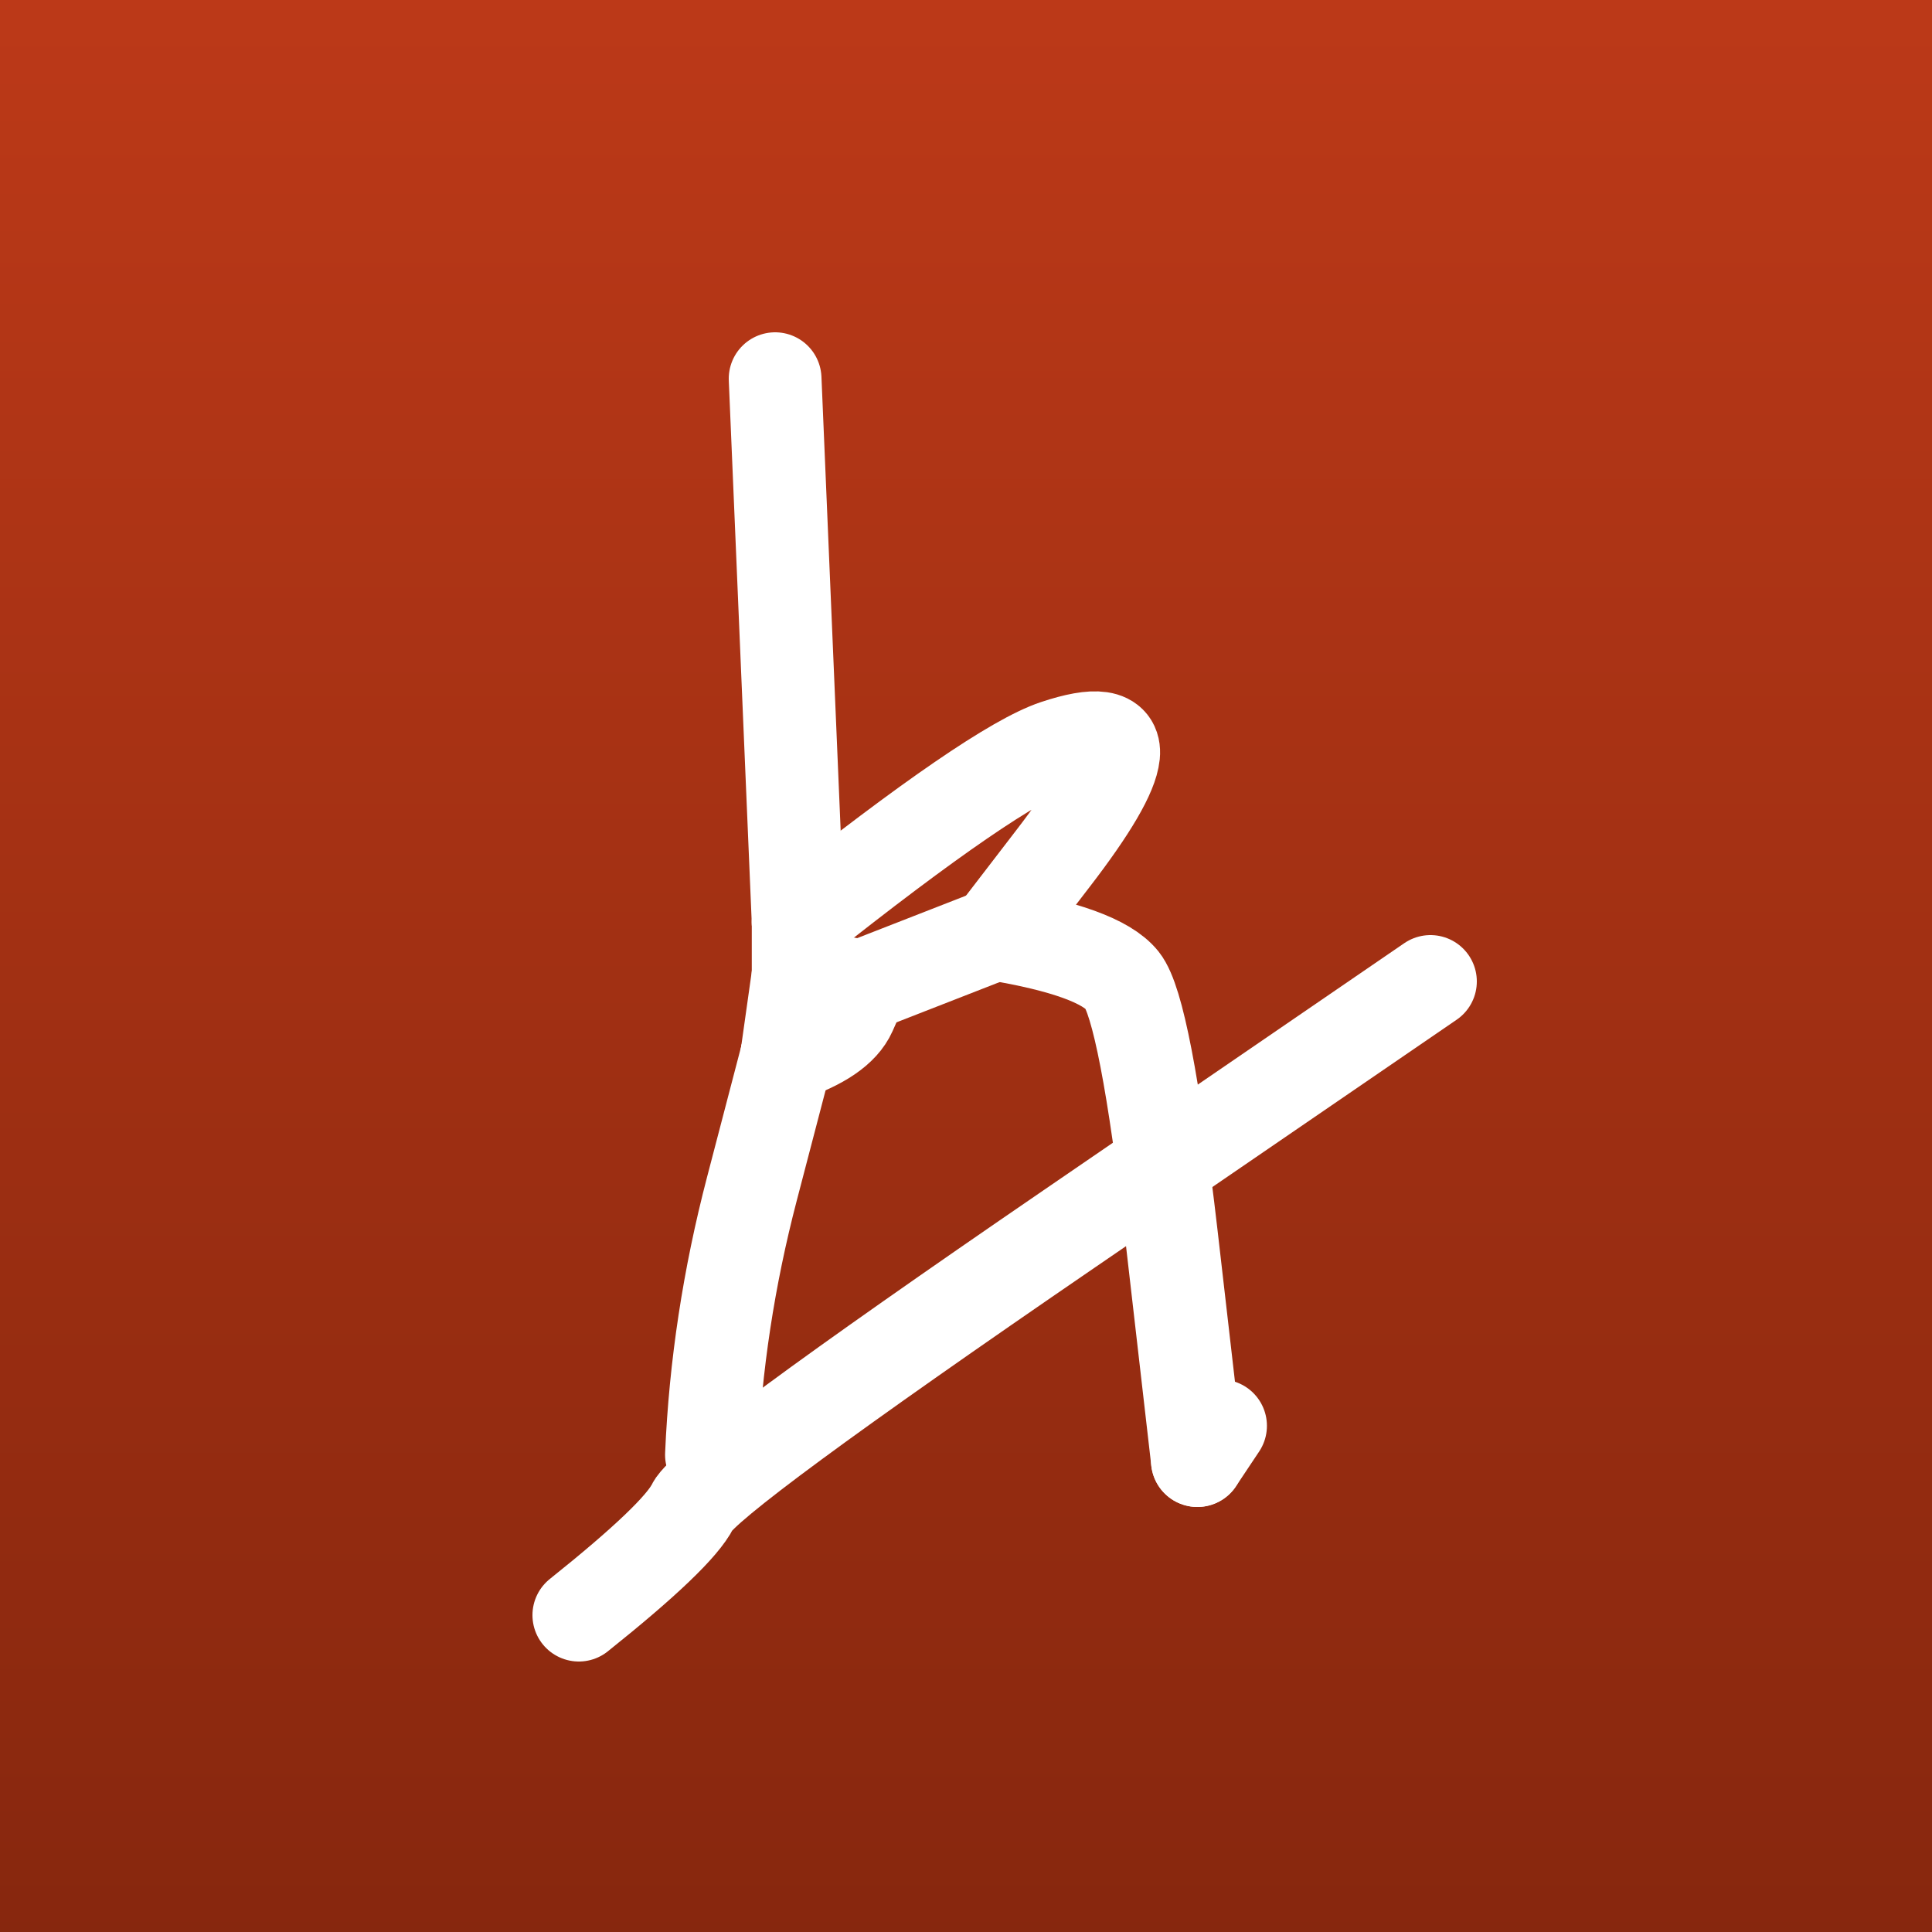
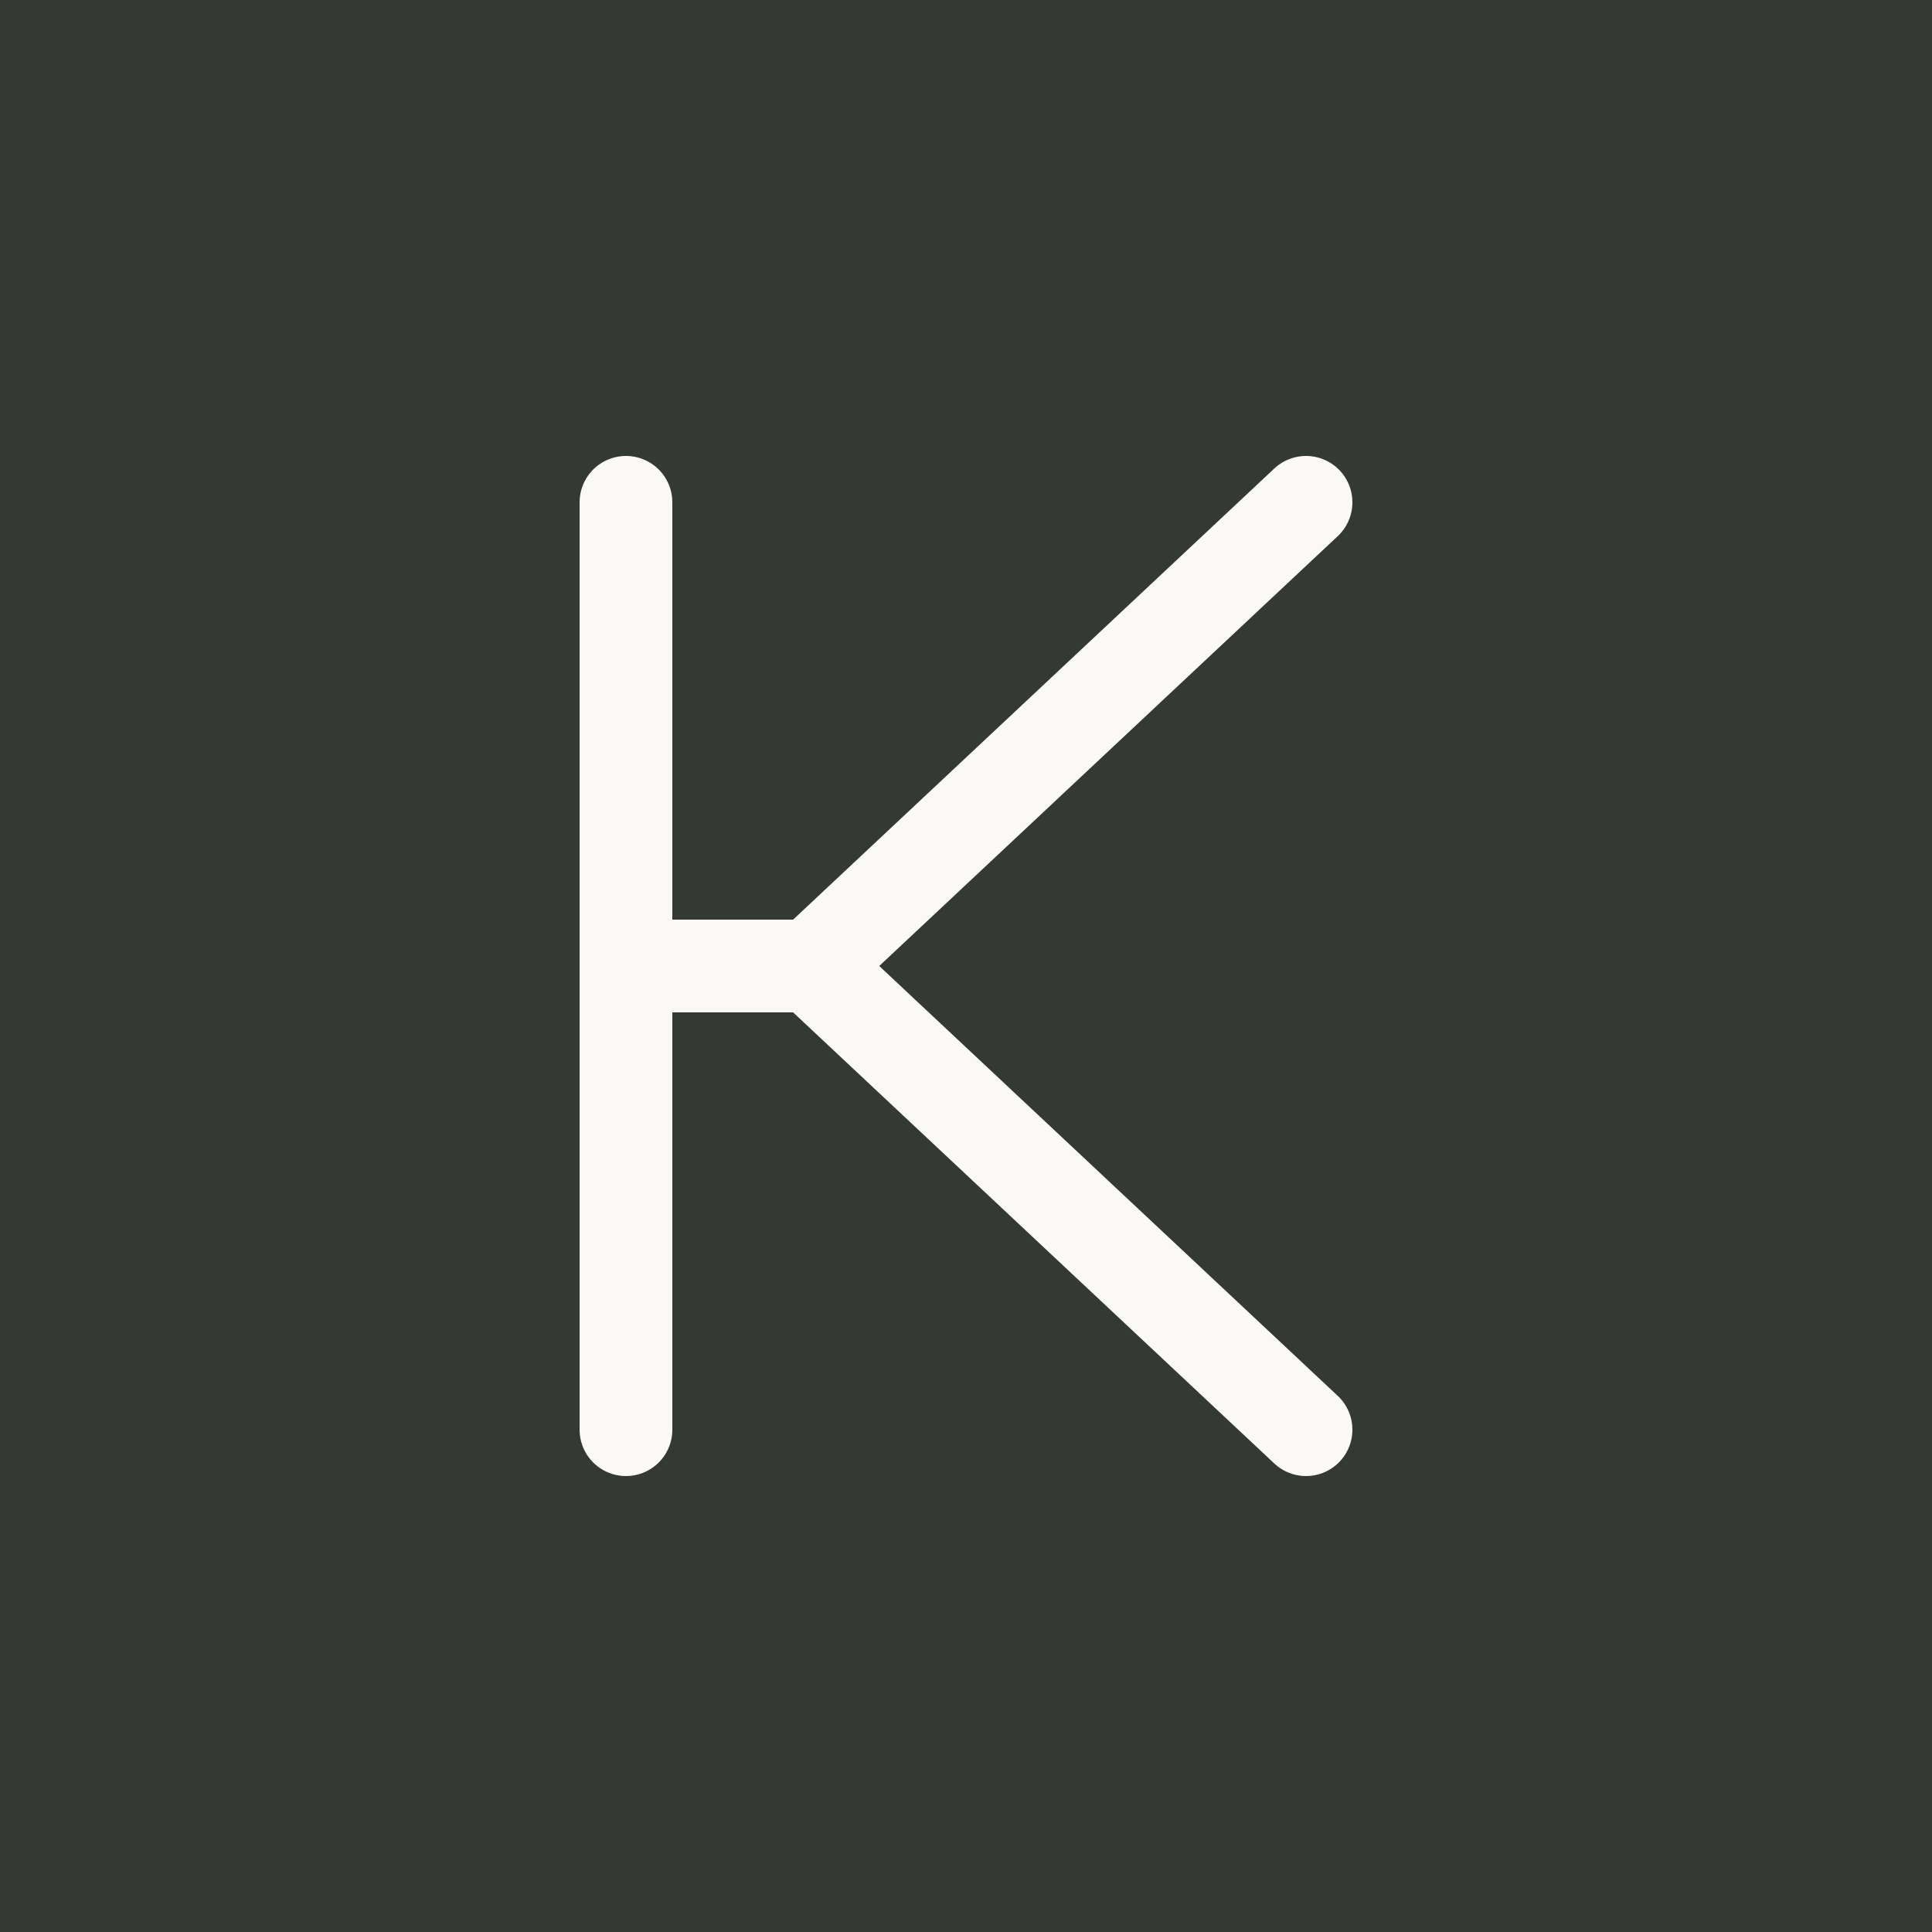
<svg xmlns="http://www.w3.org/2000/svg" viewBox="0 0 100 100">
-   <defs>
-     <linearGradient id="blue" x2="0" y2="1">
-       <stop stop-color="#bc3918" />
-       <stop offset="1" stop-color="#87270e" />
-     </linearGradient>
-   </defs>
-   <path fill="url(#blue)" d="M0 0h100v100H0z" />
-   <g color="white" transform="translate(10 10) scale(.8)">
-     <g fill="none" stroke="currentColor" stroke-width="6" stroke-linecap="round" stroke-linejoin="round">
-       <path d="M33.53 81.63 Q33.90 73.02 36.15 64.41 L38.40 55.80" />
-       <path d="M37.65 12.00 L39.14 47.19" />
-       <path d="M38.40 55.80 L39.14 50.56" />
-       <path d="M38.40 55.80 Q41.76 54.67 42.51 52.99 L43.26 51.30" />
-       <path d="M39.14 47.19 L39.14 50.56" />
-       <path d="M39.14 47.19 Q51.87 37.08 55.80 35.77 Q59.73 34.46 59.55 36.33 Q59.36 38.20 55.61 43.07 L51.87 47.94" />
-       <path d="M39.14 50.56 L43.26 51.30" />
-       <path d="M43.26 51.30 L51.87 47.94" />
-       <path d="M51.87 47.94 Q58.61 49.06 60.11 50.93 Q61.60 52.80 63.29 67.40 L64.97 82.00" />
-       <path d="M64.97 82.00 L66.47 79.75" />
-       <path d="M24.95 92.00 Q31.36 86.88 32.32 84.95 Q33.28 83.03 56.66 67.02 L80.05 51.00" />
+   <rect width="100" height="100" rx="0" fill="#353936" />
+   <g color="#faf9f6" transform="translate(10 10) scale(.8)">
+     <g fill="none">
+       <g stroke="currentColor" stroke-width="6" stroke-linecap="round" stroke-linejoin="round">
+         <path d="M28 20V80" />
+         <path d="M72 20L40 50L72 80" />
+         <path d="M28 50H40" />
+       </g>
    </g>
  </g>
</svg>
